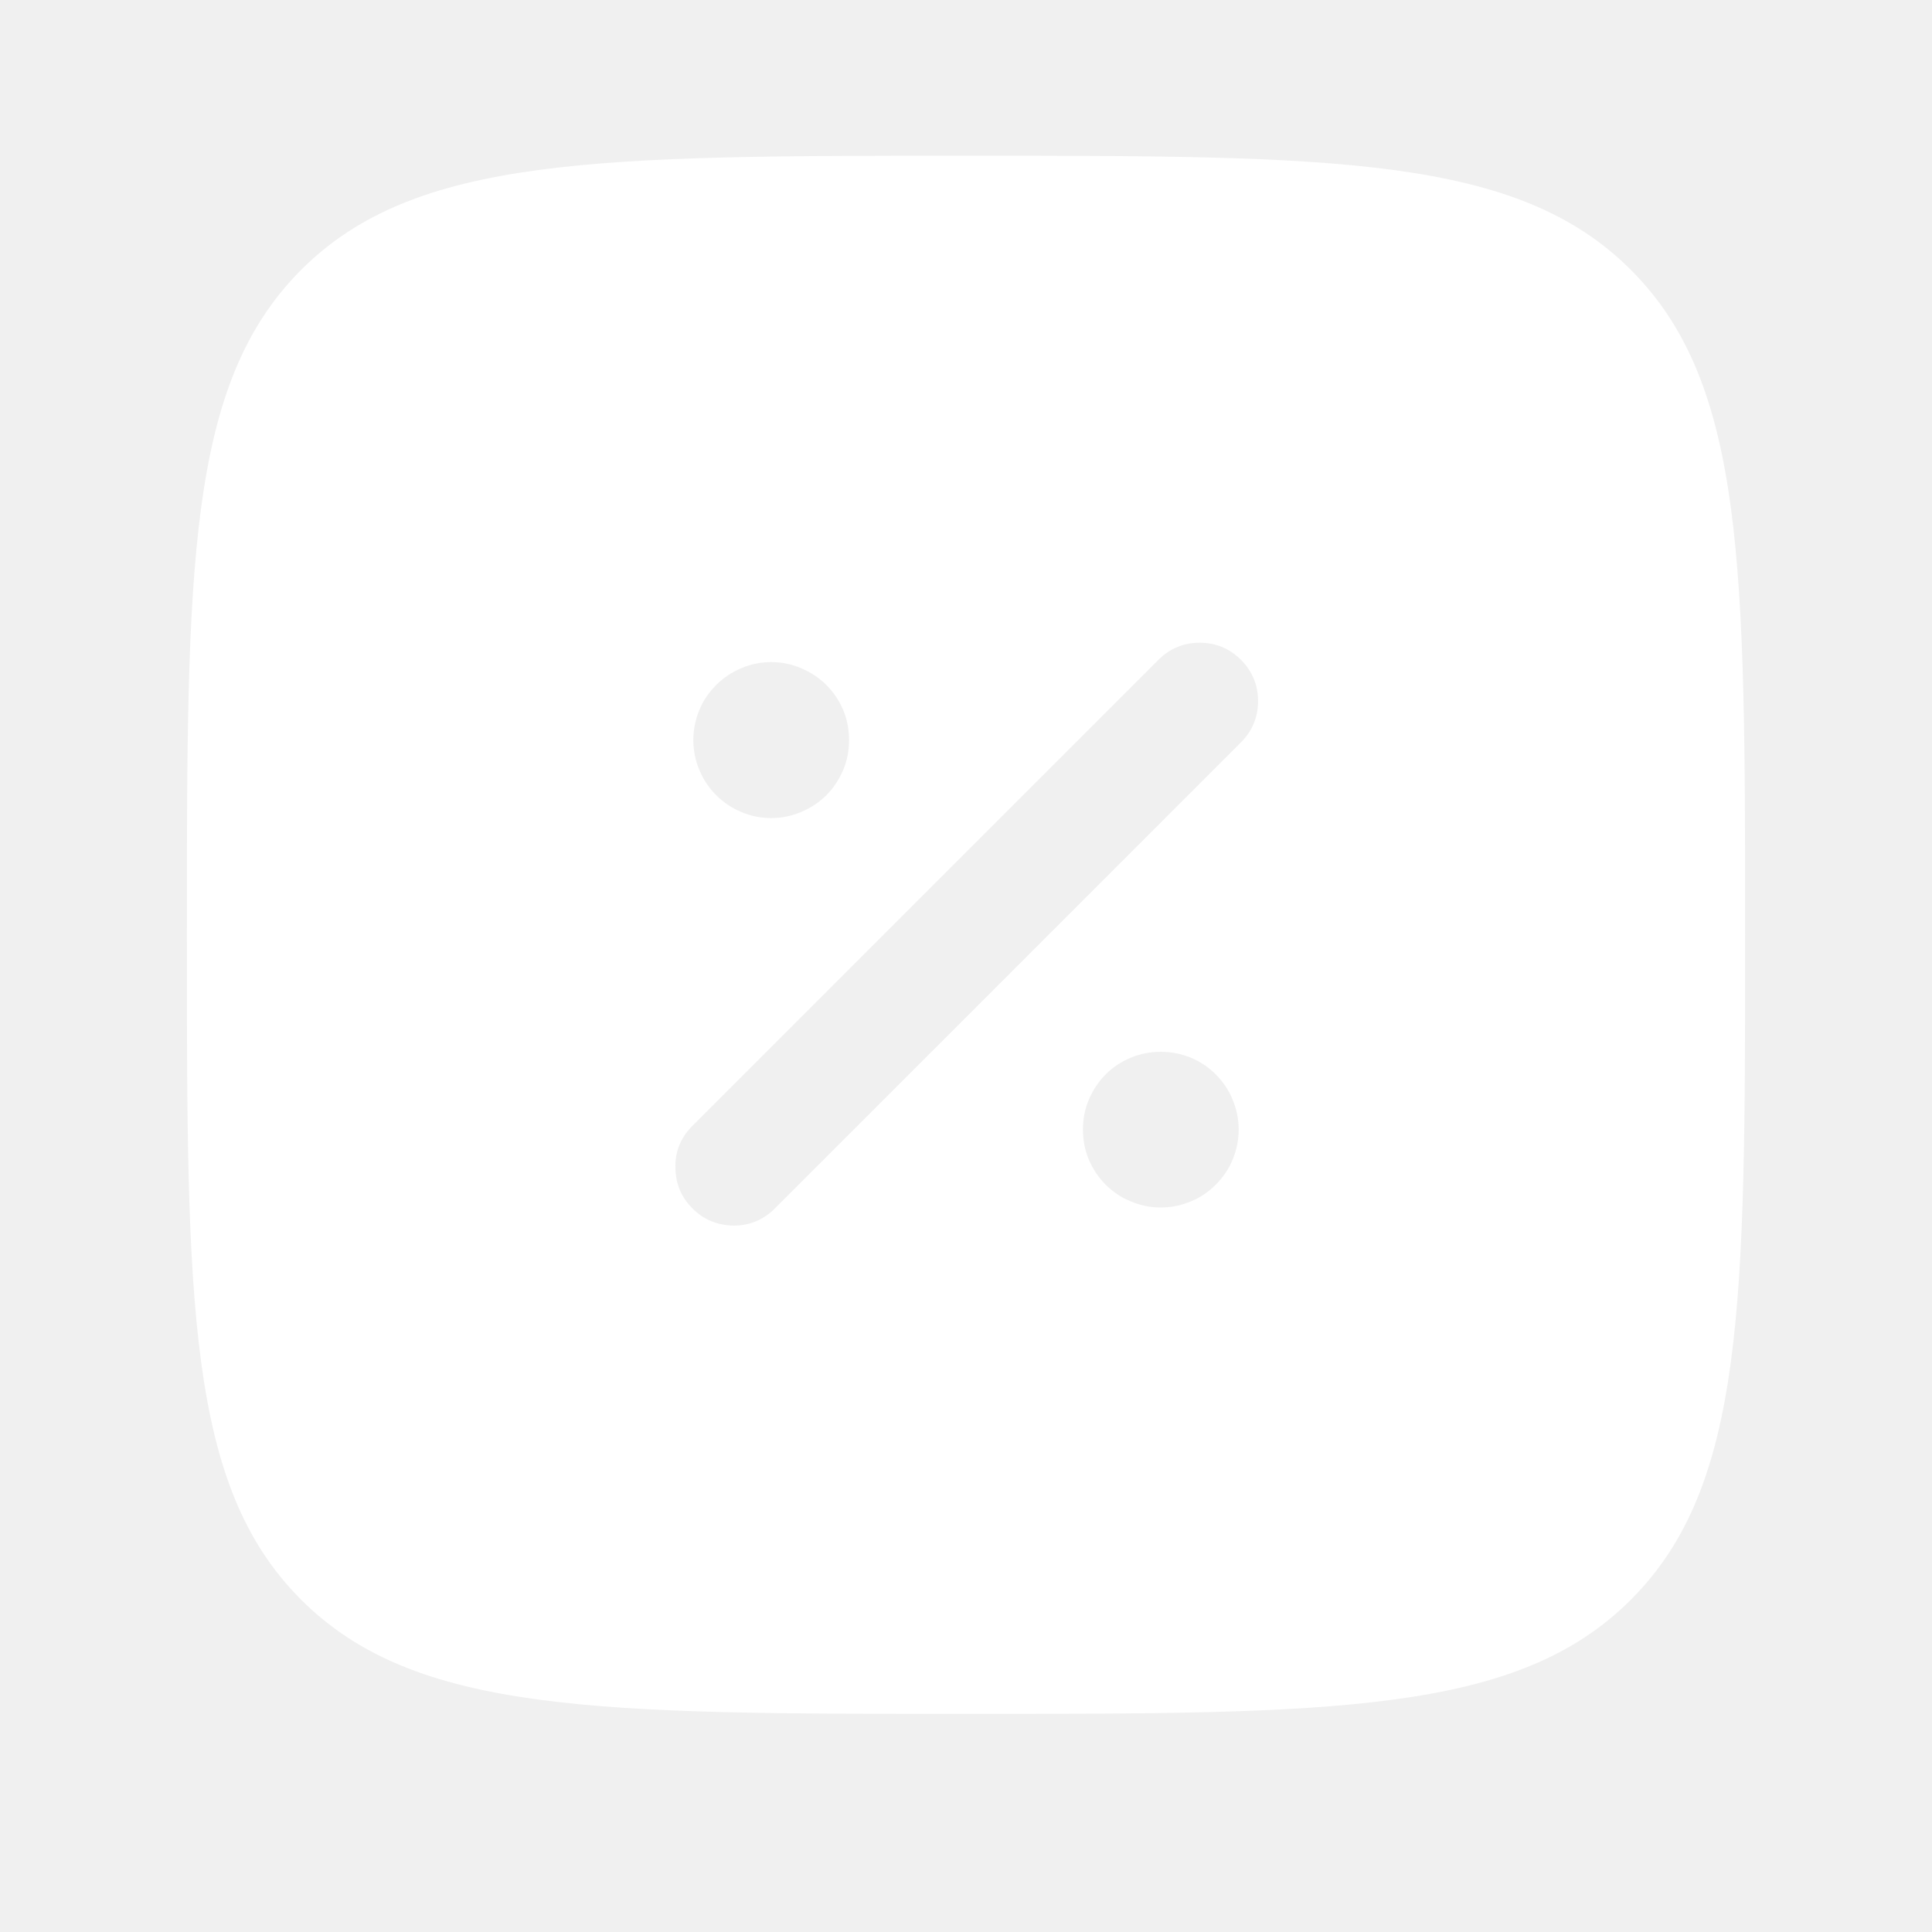
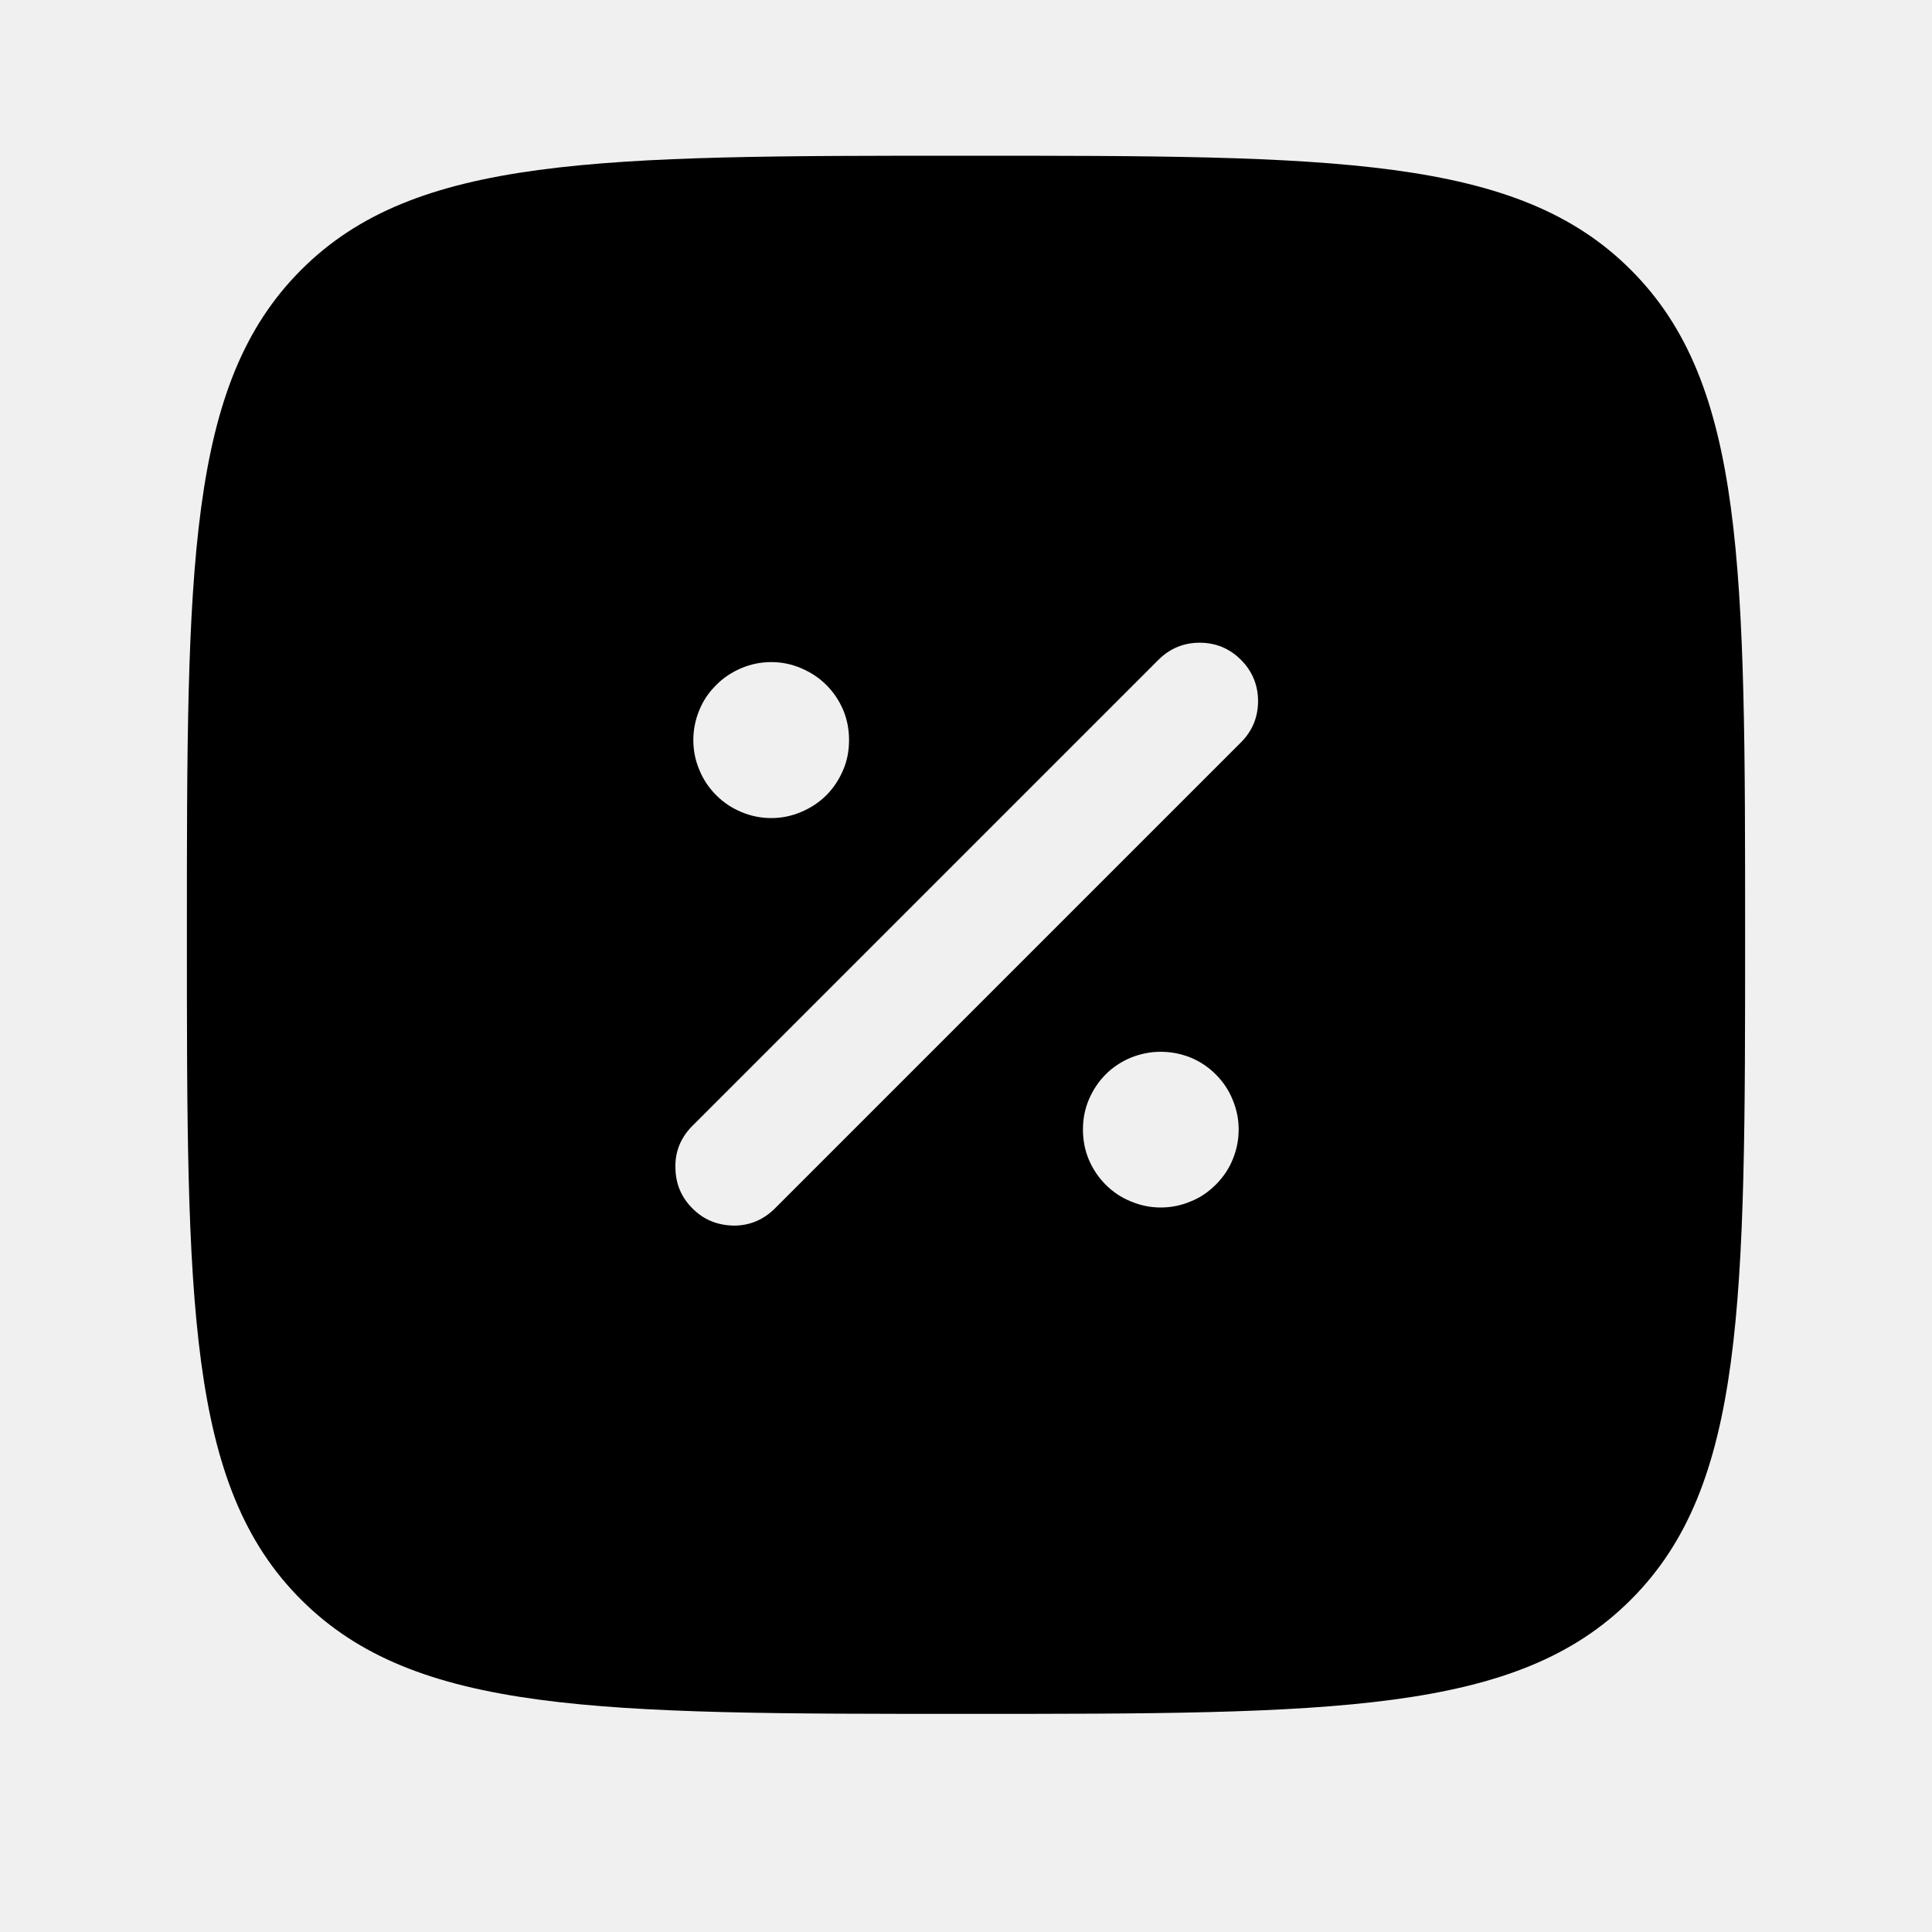
<svg xmlns="http://www.w3.org/2000/svg" width="40" zoomAndPan="magnify" viewBox="0 0 30 30" height="40" preserveAspectRatio="xMidYMid meet" version="1.0">
-   <path fill="#ffffff" d="M 4.676 4.191 C 2.902 5.965 2.902 8.812 2.902 14.516 C 2.902 20.219 2.902 23.07 4.676 24.84 C 6.449 26.613 9.297 26.613 15 26.613 C 20.703 26.613 23.555 26.613 25.324 24.84 C 27.098 23.07 27.098 20.219 27.098 14.516 C 27.098 8.812 27.098 5.961 25.324 4.191 C 23.555 2.418 20.703 2.418 15 2.418 C 9.297 2.418 6.445 2.418 4.676 4.191 M 19.27 10.246 C 19.445 10.422 19.535 10.637 19.535 10.887 C 19.535 11.137 19.445 11.352 19.27 11.527 L 12.012 18.785 C 11.832 18.953 11.621 19.035 11.379 19.031 C 11.133 19.023 10.926 18.938 10.754 18.766 C 10.578 18.59 10.492 18.383 10.488 18.137 C 10.48 17.895 10.562 17.684 10.73 17.504 L 17.988 10.246 C 18.164 10.07 18.379 9.98 18.629 9.98 C 18.879 9.98 19.094 10.07 19.27 10.246 M 13.184 11.492 C 13.184 11.652 13.156 11.809 13.094 11.953 C 13.031 12.102 12.945 12.234 12.832 12.348 C 12.719 12.461 12.586 12.547 12.438 12.609 C 12.289 12.672 12.137 12.703 11.977 12.703 C 11.816 12.703 11.66 12.672 11.512 12.609 C 11.363 12.547 11.234 12.461 11.121 12.348 C 11.008 12.234 10.918 12.102 10.859 11.953 C 10.797 11.809 10.766 11.652 10.766 11.492 C 10.766 11.332 10.797 11.176 10.859 11.027 C 10.918 10.879 11.008 10.75 11.121 10.637 C 11.234 10.523 11.363 10.438 11.512 10.375 C 11.66 10.312 11.816 10.281 11.977 10.281 C 12.137 10.281 12.289 10.312 12.438 10.375 C 12.586 10.438 12.719 10.523 12.832 10.637 C 12.945 10.75 13.031 10.879 13.094 11.027 C 13.156 11.176 13.184 11.332 13.184 11.492 M 18.023 18.75 C 18.184 18.75 18.34 18.719 18.488 18.656 C 18.637 18.598 18.766 18.508 18.879 18.395 C 18.992 18.281 19.082 18.152 19.141 18.004 C 19.203 17.855 19.234 17.699 19.234 17.539 C 19.234 17.379 19.203 17.227 19.141 17.078 C 19.082 16.93 18.992 16.797 18.879 16.684 C 18.766 16.57 18.637 16.484 18.488 16.422 C 18.34 16.363 18.184 16.332 18.023 16.332 C 17.863 16.332 17.711 16.363 17.562 16.422 C 17.414 16.484 17.281 16.57 17.168 16.684 C 17.055 16.797 16.969 16.93 16.906 17.078 C 16.844 17.227 16.816 17.379 16.816 17.539 C 16.816 17.699 16.844 17.855 16.906 18.004 C 16.969 18.152 17.055 18.281 17.168 18.395 C 17.281 18.508 17.414 18.598 17.562 18.656 C 17.711 18.719 17.863 18.75 18.023 18.75 " fill-opacity="1" fill-rule="evenodd" />
+   <path fill="currentColor" d="M 4.676 4.191 C 2.902 5.965 2.902 8.812 2.902 14.516 C 2.902 20.219 2.902 23.07 4.676 24.84 C 6.449 26.613 9.297 26.613 15 26.613 C 20.703 26.613 23.555 26.613 25.324 24.84 C 27.098 23.07 27.098 20.219 27.098 14.516 C 27.098 8.812 27.098 5.961 25.324 4.191 C 23.555 2.418 20.703 2.418 15 2.418 C 9.297 2.418 6.445 2.418 4.676 4.191 M 19.27 10.246 C 19.445 10.422 19.535 10.637 19.535 10.887 C 19.535 11.137 19.445 11.352 19.27 11.527 L 12.012 18.785 C 11.832 18.953 11.621 19.035 11.379 19.031 C 11.133 19.023 10.926 18.938 10.754 18.766 C 10.578 18.59 10.492 18.383 10.488 18.137 C 10.48 17.895 10.562 17.684 10.73 17.504 L 17.988 10.246 C 18.164 10.07 18.379 9.98 18.629 9.98 C 18.879 9.98 19.094 10.07 19.27 10.246 M 13.184 11.492 C 13.184 11.652 13.156 11.809 13.094 11.953 C 13.031 12.102 12.945 12.234 12.832 12.348 C 12.719 12.461 12.586 12.547 12.438 12.609 C 12.289 12.672 12.137 12.703 11.977 12.703 C 11.816 12.703 11.66 12.672 11.512 12.609 C 11.363 12.547 11.234 12.461 11.121 12.348 C 11.008 12.234 10.918 12.102 10.859 11.953 C 10.797 11.809 10.766 11.652 10.766 11.492 C 10.766 11.332 10.797 11.176 10.859 11.027 C 10.918 10.879 11.008 10.75 11.121 10.637 C 11.234 10.523 11.363 10.438 11.512 10.375 C 11.66 10.312 11.816 10.281 11.977 10.281 C 12.137 10.281 12.289 10.312 12.438 10.375 C 12.586 10.438 12.719 10.523 12.832 10.637 C 12.945 10.75 13.031 10.879 13.094 11.027 C 13.156 11.176 13.184 11.332 13.184 11.492 M 18.023 18.75 C 18.184 18.75 18.34 18.719 18.488 18.656 C 18.637 18.598 18.766 18.508 18.879 18.395 C 18.992 18.281 19.082 18.152 19.141 18.004 C 19.203 17.855 19.234 17.699 19.234 17.539 C 19.234 17.379 19.203 17.227 19.141 17.078 C 19.082 16.93 18.992 16.797 18.879 16.684 C 18.766 16.57 18.637 16.484 18.488 16.422 C 18.34 16.363 18.184 16.332 18.023 16.332 C 17.863 16.332 17.711 16.363 17.562 16.422 C 17.414 16.484 17.281 16.57 17.168 16.684 C 17.055 16.797 16.969 16.93 16.906 17.078 C 16.844 17.227 16.816 17.379 16.816 17.539 C 16.816 17.699 16.844 17.855 16.906 18.004 C 16.969 18.152 17.055 18.281 17.168 18.395 C 17.281 18.508 17.414 18.598 17.562 18.656 C 17.711 18.719 17.863 18.75 18.023 18.75 " fill-opacity="1" fill-rule="evenodd" />
</svg>
